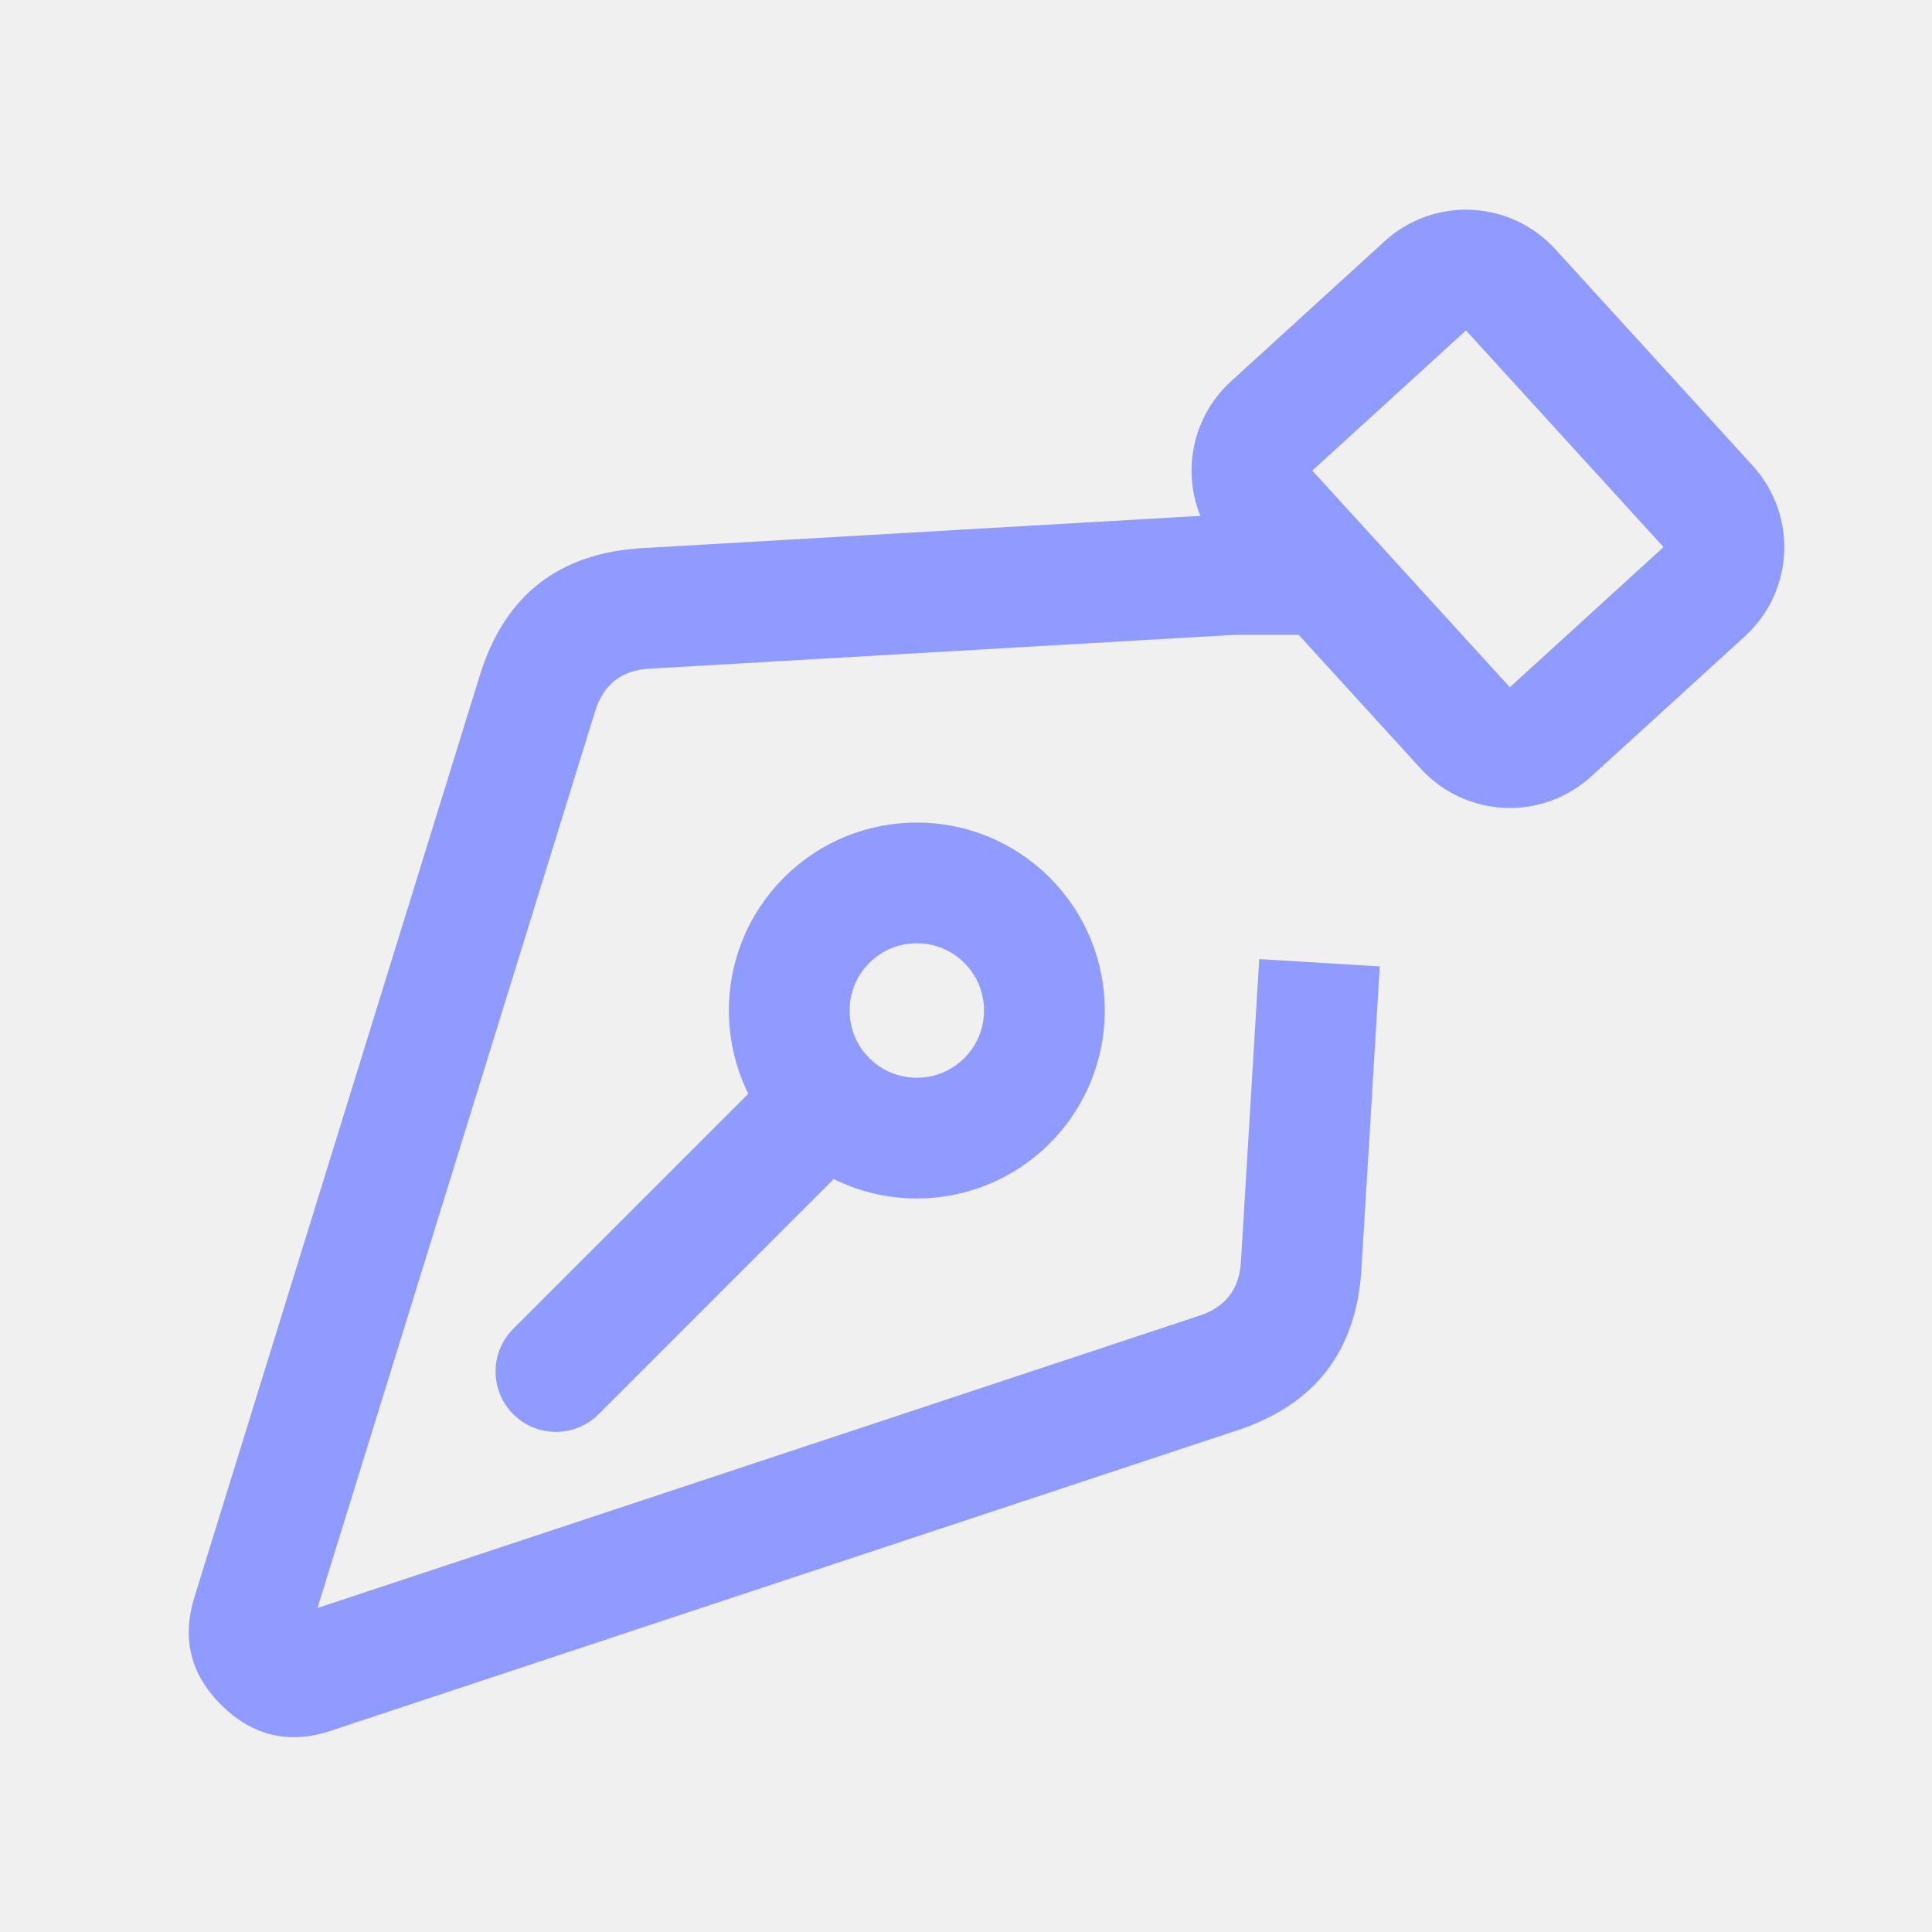
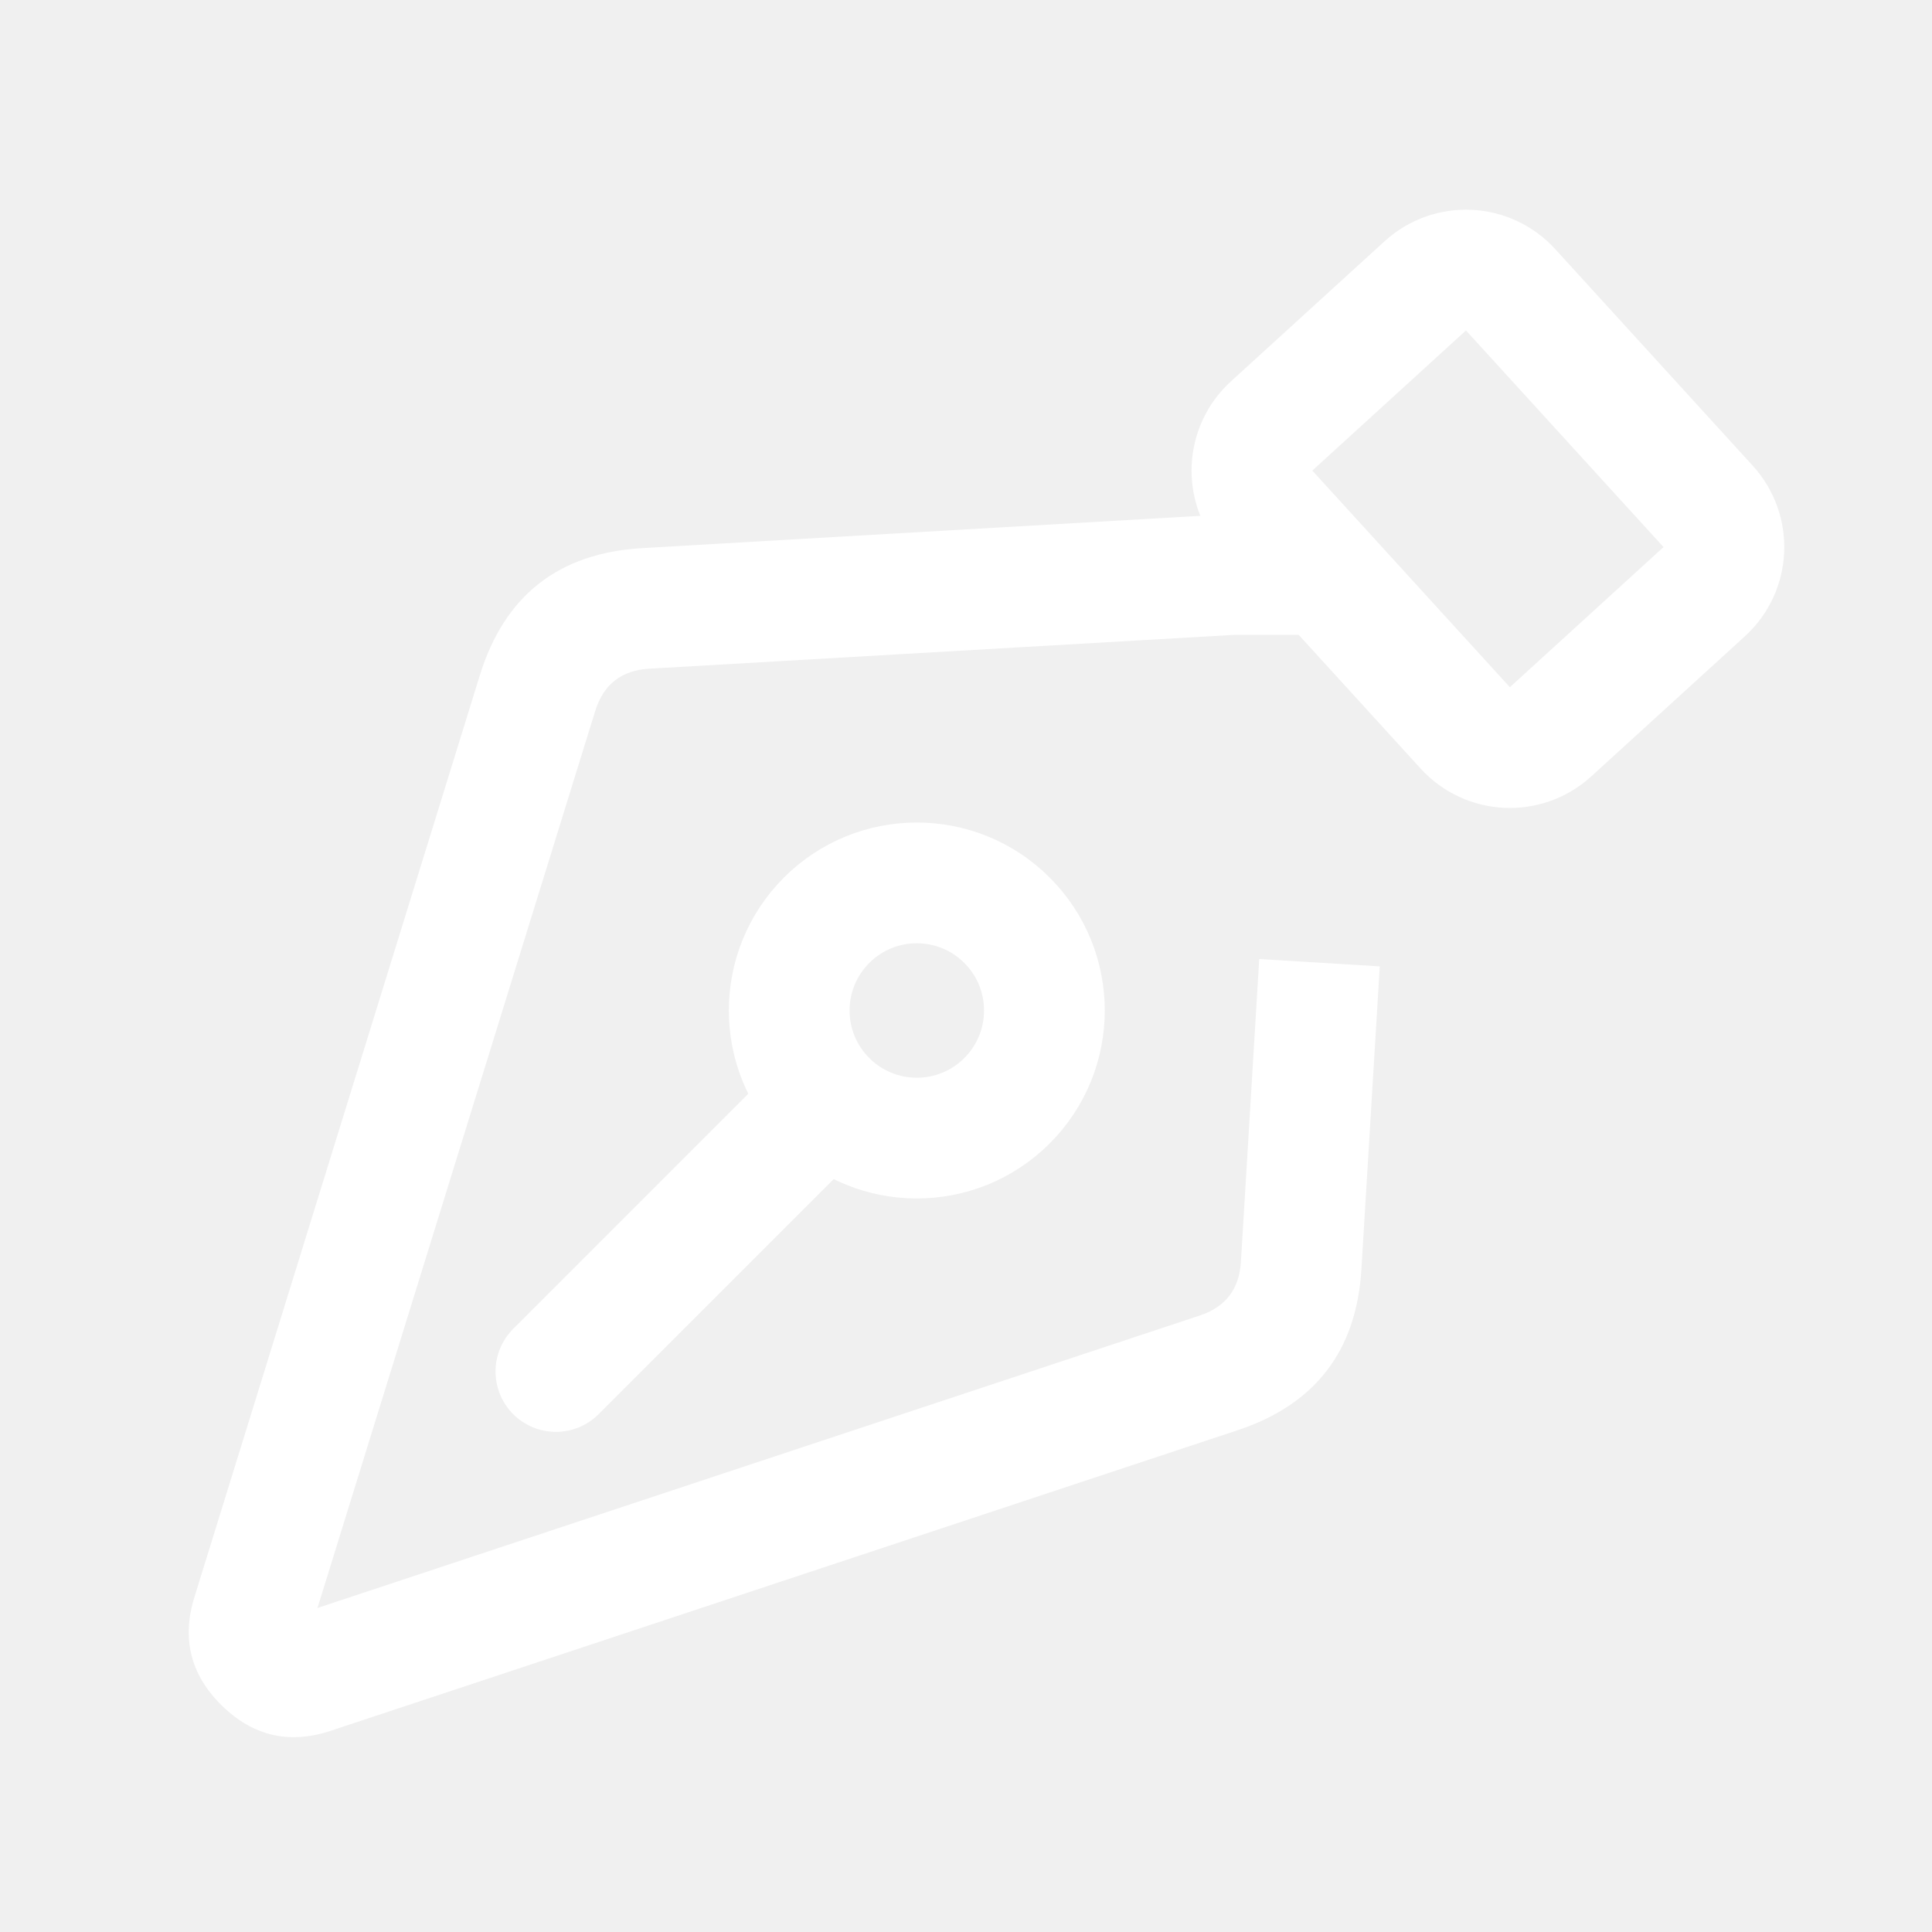
<svg xmlns="http://www.w3.org/2000/svg" fill="none" version="1.1" width="48" height="48" viewBox="0 0 48 48">
  <defs>
-     <clipPath id="master_svg0_109_06018">
+     <clipPath id="master_svg0_109_06079">
      <rect x="0" y="0" width="48" height="48" rx="0" />
    </clipPath>
  </defs>
-   <g clip-path="url(#master_svg0_109_06018)">
+   <g clip-path="url(#master_svg0_109_06079)">
    <g transform="matrix(0.6738318,0.7388847,-0.7388847,0.6738318,14.87797,-25.76045)">
-       <rect x="38.117" y="5.472" width="10.284" height="8.167" rx="1.5" fill-opacity="0" stroke-opacity="1" stroke="#909BFF" fill="none" stroke-width="3" />
+       <rect x="38.117" y="5.472" width="10.284" height="8.167" rx="1.5" fill-opacity="0" stroke-opacity="1" stroke="#FFFFFF" fill="none" stroke-width="3" />
    </g>
    <g transform="matrix(0.9987403,-0.05017732,0.05017732,0.9987403,-0.7772828,0.2329014)">
-       <path d="M30.666,17.1L32.82,17.207L32.969,14.211L30.815,14.104Q30.687,14.097,30.558,14.098L16.044,14.208Q12.923,14.231,11.852,17.163L3.621,39.679Q3.062,41.208,4.167,42.404Q5.271,43.6,6.84,43.165L6.842,43.164L29.714,36.838Q32.651,36.026,32.987,32.998L33.82,25.506L30.838,25.174L30.006,32.666Q29.894,33.676,28.915,33.946L6.661,40.102L14.67,18.193Q15.027,17.215,16.067,17.208L30.58,17.098Q30.623,17.098,30.666,17.1Z" fill-rule="evenodd" fill="#909BFF" fill-opacity="1" />
+       <path d="M30.666,17.1L32.82,17.207L32.969,14.211L30.815,14.104Q30.687,14.097,30.558,14.098L16.044,14.208Q12.923,14.231,11.852,17.163L3.621,39.679Q3.062,41.208,4.167,42.404Q5.271,43.6,6.84,43.165L6.842,43.164L29.714,36.838Q32.651,36.026,32.987,32.998L33.82,25.506L30.838,25.174L30.006,32.666Q29.894,33.676,28.915,33.946L6.661,40.102L14.67,18.193Q15.027,17.215,16.067,17.208L30.58,17.098Q30.623,17.098,30.666,17.1Z" fill-rule="evenodd" fill="#FFFFFF" fill-opacity="1" />
    </g>
    <g transform="matrix(0.7071068,0.7071068,-0.7071068,0.7071068,21.25334,-10.06595)">
-       <ellipse cx="25.948" cy="23.792" rx="3.17" ry="3.17" fill-opacity="0" stroke-opacity="1" stroke="#909BFF" fill="none" stroke-width="3" />
+       <ellipse cx="25.948" cy="23.792" rx="3.17" ry="3.17" fill-opacity="0" stroke-opacity="1" stroke="#FFFFFF" fill="none" stroke-width="3" />
    </g>
    <g transform="matrix(0.7071068,0.7071068,-0.7071068,0.7071068,25.66298,-5.763034)">
-       <path d="M18.289,28.096Q18.289,28.023,18.297,27.949Q18.304,27.876,18.318,27.804Q18.333,27.732,18.354,27.661Q18.375,27.591,18.404,27.523Q18.432,27.454,18.466,27.389Q18.501,27.325,18.542,27.263Q18.583,27.202,18.63,27.145Q18.677,27.088,18.729,27.036Q18.781,26.984,18.838,26.937Q18.895,26.89,18.956,26.849Q19.017,26.809,19.082,26.774Q19.147,26.739,19.215,26.711Q19.283,26.683,19.354,26.661Q19.424,26.64,19.496,26.626Q19.569,26.611,19.642,26.604Q19.715,26.597,19.789,26.597Q19.863,26.597,19.936,26.604Q20.009,26.611,20.082,26.626Q20.154,26.64,20.224,26.661Q20.295,26.683,20.363,26.711Q20.431,26.739,20.496,26.774Q20.561,26.809,20.622,26.849Q20.684,26.89,20.74,26.937Q20.797,26.984,20.85,27.036Q20.902,27.088,20.948,27.145Q20.995,27.202,21.036,27.263Q21.077,27.325,21.112,27.389Q21.146,27.454,21.175,27.523Q21.203,27.591,21.224,27.661Q21.246,27.732,21.26,27.804Q21.274,27.876,21.282,27.949Q21.289,28.023,21.289,28.096L21.289,28.096L21.289,36.55L21.289,36.55Q21.289,36.624,21.282,36.697Q21.274,36.771,21.26,36.843Q21.246,36.915,21.224,36.986Q21.203,37.056,21.175,37.124Q21.146,37.192,21.112,37.257Q21.077,37.322,21.036,37.383Q20.995,37.445,20.948,37.502Q20.902,37.559,20.85,37.611Q20.797,37.663,20.74,37.709Q20.684,37.756,20.622,37.797Q20.561,37.838,20.496,37.873Q20.431,37.908,20.363,37.936Q20.295,37.964,20.224,37.985Q20.154,38.007,20.082,38.021Q20.009,38.035,19.936,38.043Q19.863,38.05,19.789,38.05Q19.715,38.05,19.642,38.043Q19.569,38.035,19.496,38.021Q19.424,38.007,19.354,37.985Q19.283,37.964,19.215,37.936Q19.147,37.908,19.082,37.873Q19.017,37.838,18.956,37.797Q18.895,37.756,18.838,37.709Q18.781,37.663,18.729,37.611Q18.677,37.559,18.63,37.502Q18.583,37.445,18.542,37.383Q18.501,37.322,18.466,37.257Q18.432,37.192,18.404,37.124Q18.375,37.056,18.354,36.986Q18.333,36.915,18.318,36.843Q18.304,36.771,18.297,36.697Q18.289,36.624,18.289,36.55L18.289,36.55L18.289,28.096L18.289,28.096Z" fill-rule="evenodd" fill="#909BFF" fill-opacity="1" />
+       <path d="M18.289,28.096Q18.289,28.023,18.297,27.949Q18.304,27.876,18.318,27.804Q18.333,27.732,18.354,27.661Q18.375,27.591,18.404,27.523Q18.432,27.454,18.466,27.389Q18.501,27.325,18.542,27.263Q18.583,27.202,18.63,27.145Q18.677,27.088,18.729,27.036Q18.781,26.984,18.838,26.937Q18.895,26.89,18.956,26.849Q19.017,26.809,19.082,26.774Q19.147,26.739,19.215,26.711Q19.283,26.683,19.354,26.661Q19.424,26.64,19.496,26.626Q19.569,26.611,19.642,26.604Q19.715,26.597,19.789,26.597Q19.863,26.597,19.936,26.604Q20.009,26.611,20.082,26.626Q20.154,26.64,20.224,26.661Q20.295,26.683,20.363,26.711Q20.431,26.739,20.496,26.774Q20.561,26.809,20.622,26.849Q20.684,26.89,20.74,26.937Q20.797,26.984,20.85,27.036Q20.902,27.088,20.948,27.145Q20.995,27.202,21.036,27.263Q21.077,27.325,21.112,27.389Q21.146,27.454,21.175,27.523Q21.203,27.591,21.224,27.661Q21.246,27.732,21.26,27.804Q21.274,27.876,21.282,27.949Q21.289,28.023,21.289,28.096L21.289,28.096L21.289,36.55L21.289,36.55Q21.289,36.624,21.282,36.697Q21.274,36.771,21.26,36.843Q21.246,36.915,21.224,36.986Q21.203,37.056,21.175,37.124Q21.146,37.192,21.112,37.257Q21.077,37.322,21.036,37.383Q20.995,37.445,20.948,37.502Q20.902,37.559,20.85,37.611Q20.797,37.663,20.74,37.709Q20.684,37.756,20.622,37.797Q20.561,37.838,20.496,37.873Q20.431,37.908,20.363,37.936Q20.295,37.964,20.224,37.985Q20.154,38.007,20.082,38.021Q20.009,38.035,19.936,38.043Q19.863,38.05,19.789,38.05Q19.715,38.05,19.642,38.043Q19.569,38.035,19.496,38.021Q19.424,38.007,19.354,37.985Q19.283,37.964,19.215,37.936Q19.147,37.908,19.082,37.873Q19.017,37.838,18.956,37.797Q18.895,37.756,18.838,37.709Q18.781,37.663,18.729,37.611Q18.677,37.559,18.63,37.502Q18.583,37.445,18.542,37.383Q18.501,37.322,18.466,37.257Q18.432,37.192,18.404,37.124Q18.375,37.056,18.354,36.986Q18.333,36.915,18.318,36.843Q18.304,36.771,18.297,36.697Q18.289,36.624,18.289,36.55L18.289,36.55L18.289,28.096L18.289,28.096Z" fill-rule="evenodd" fill="#FFFFFF" fill-opacity="1" />
    </g>
  </g>
</svg>
